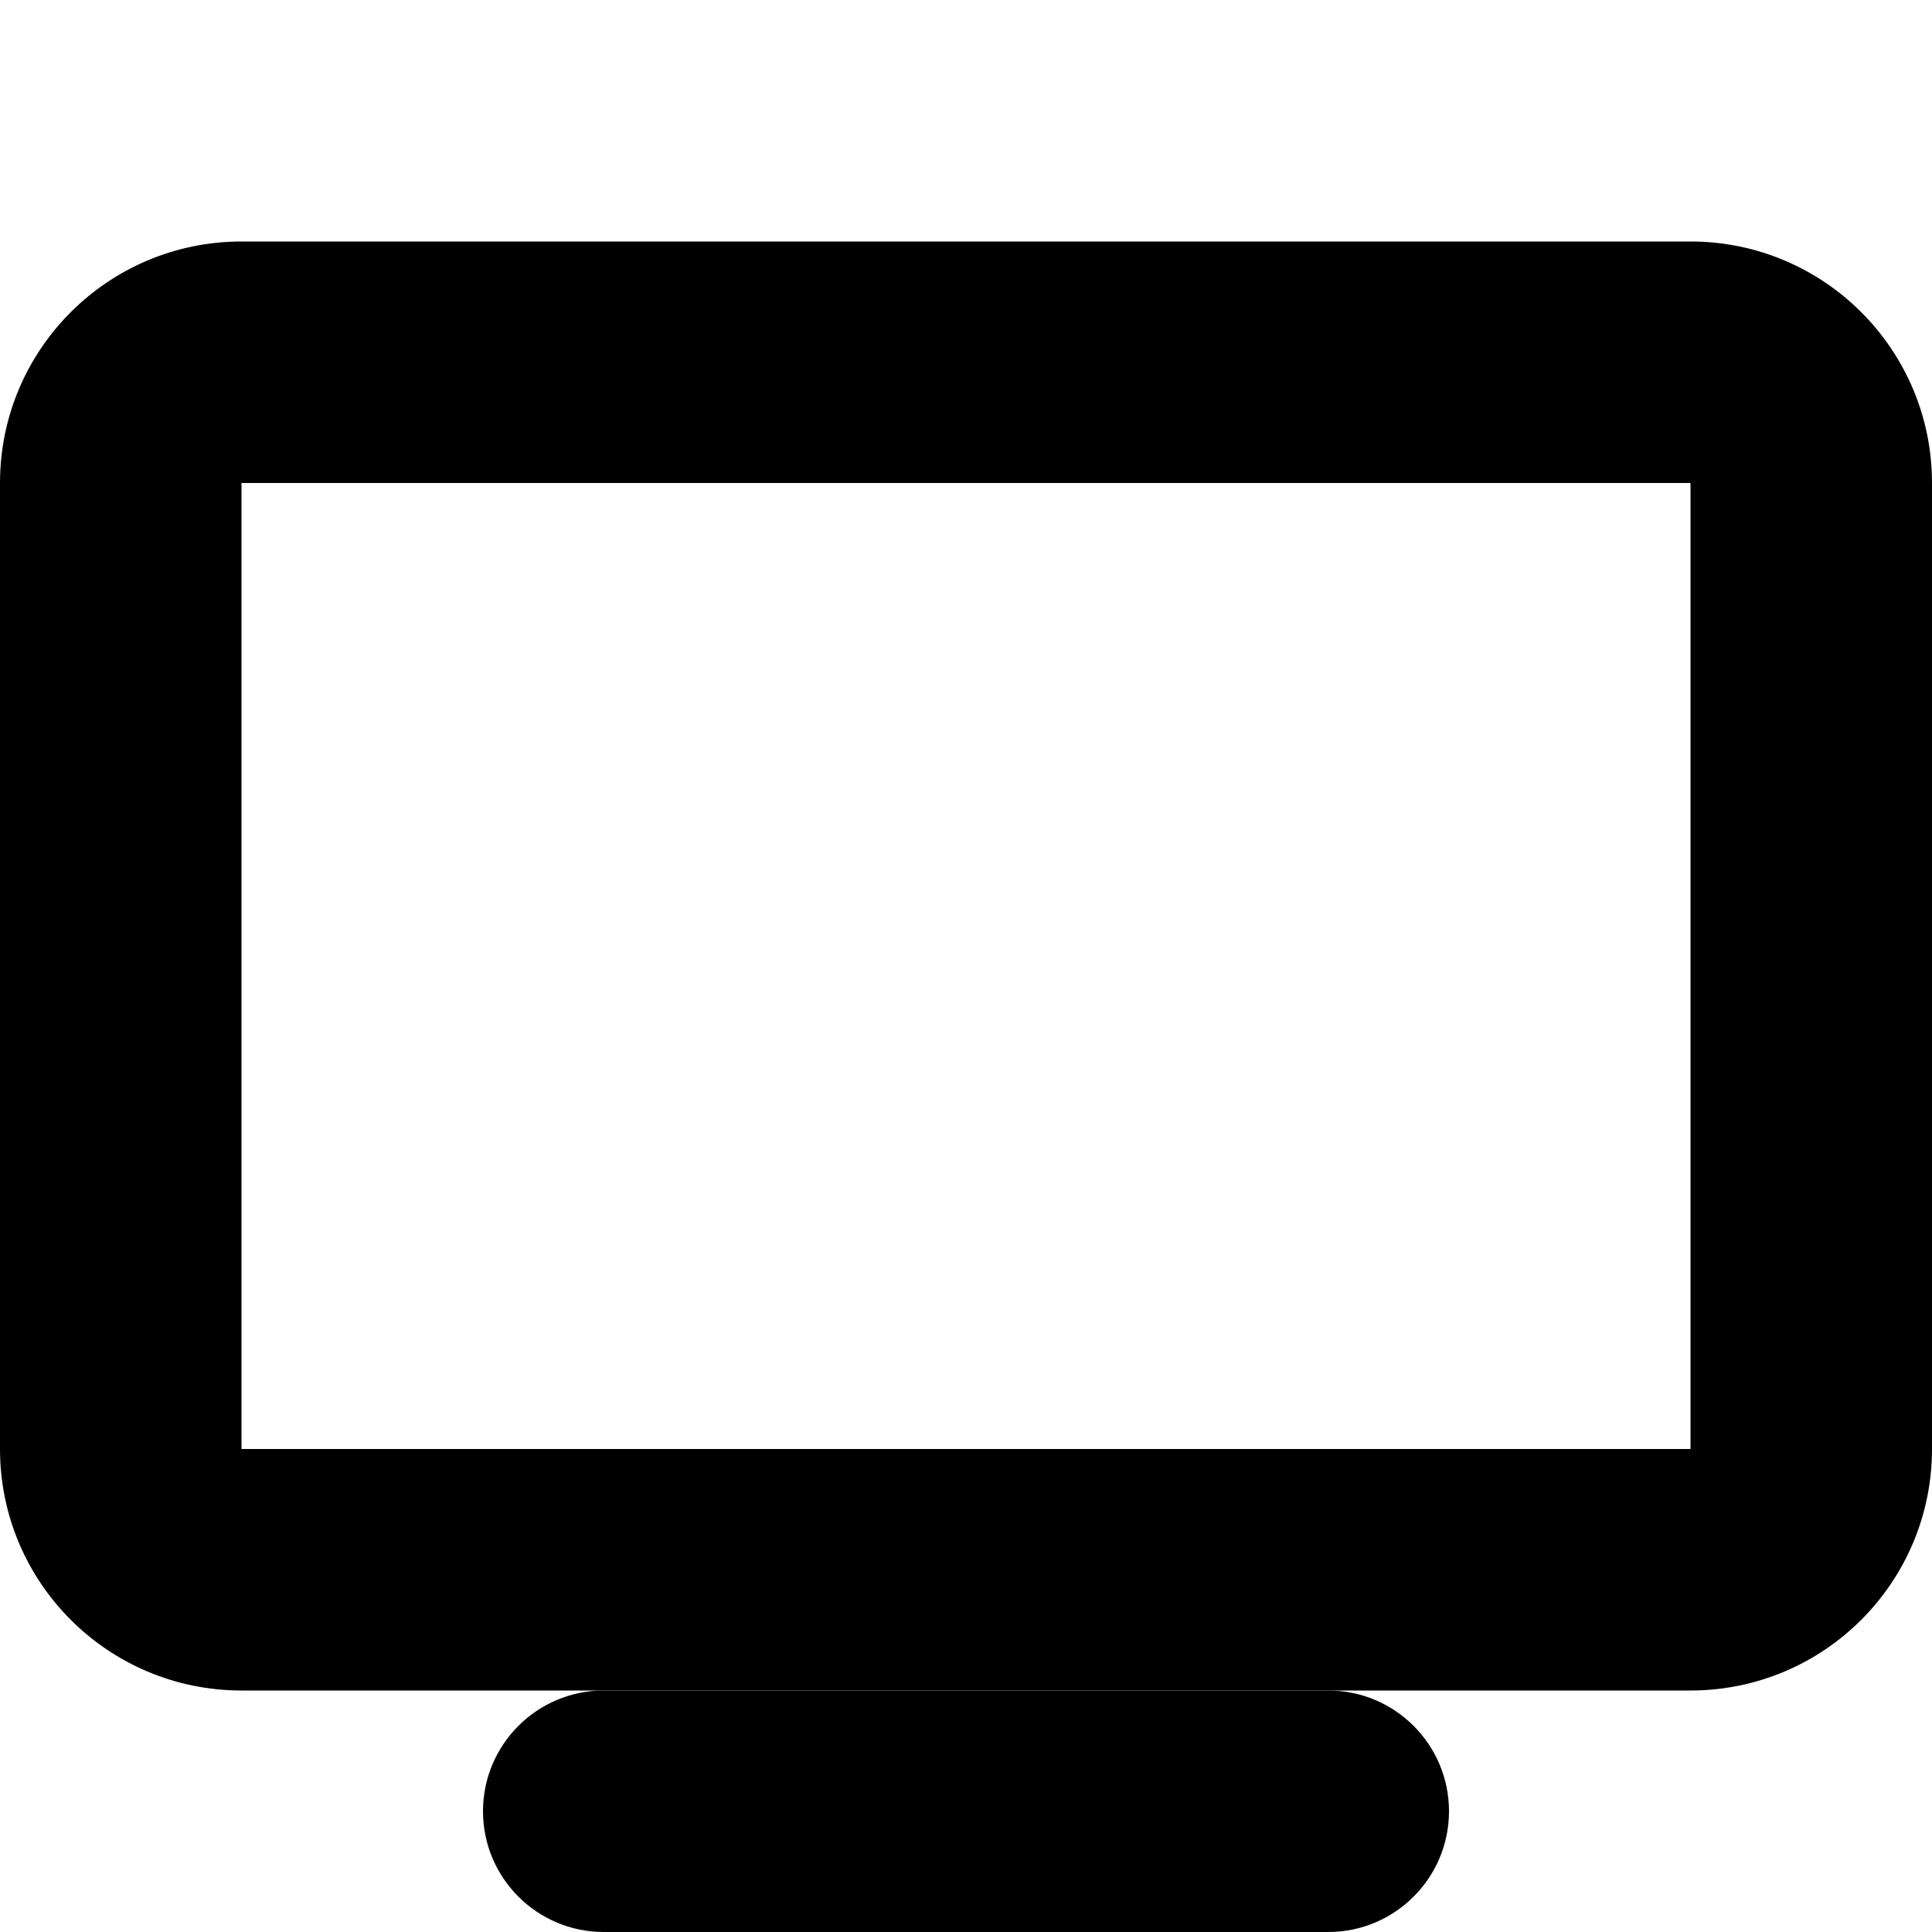
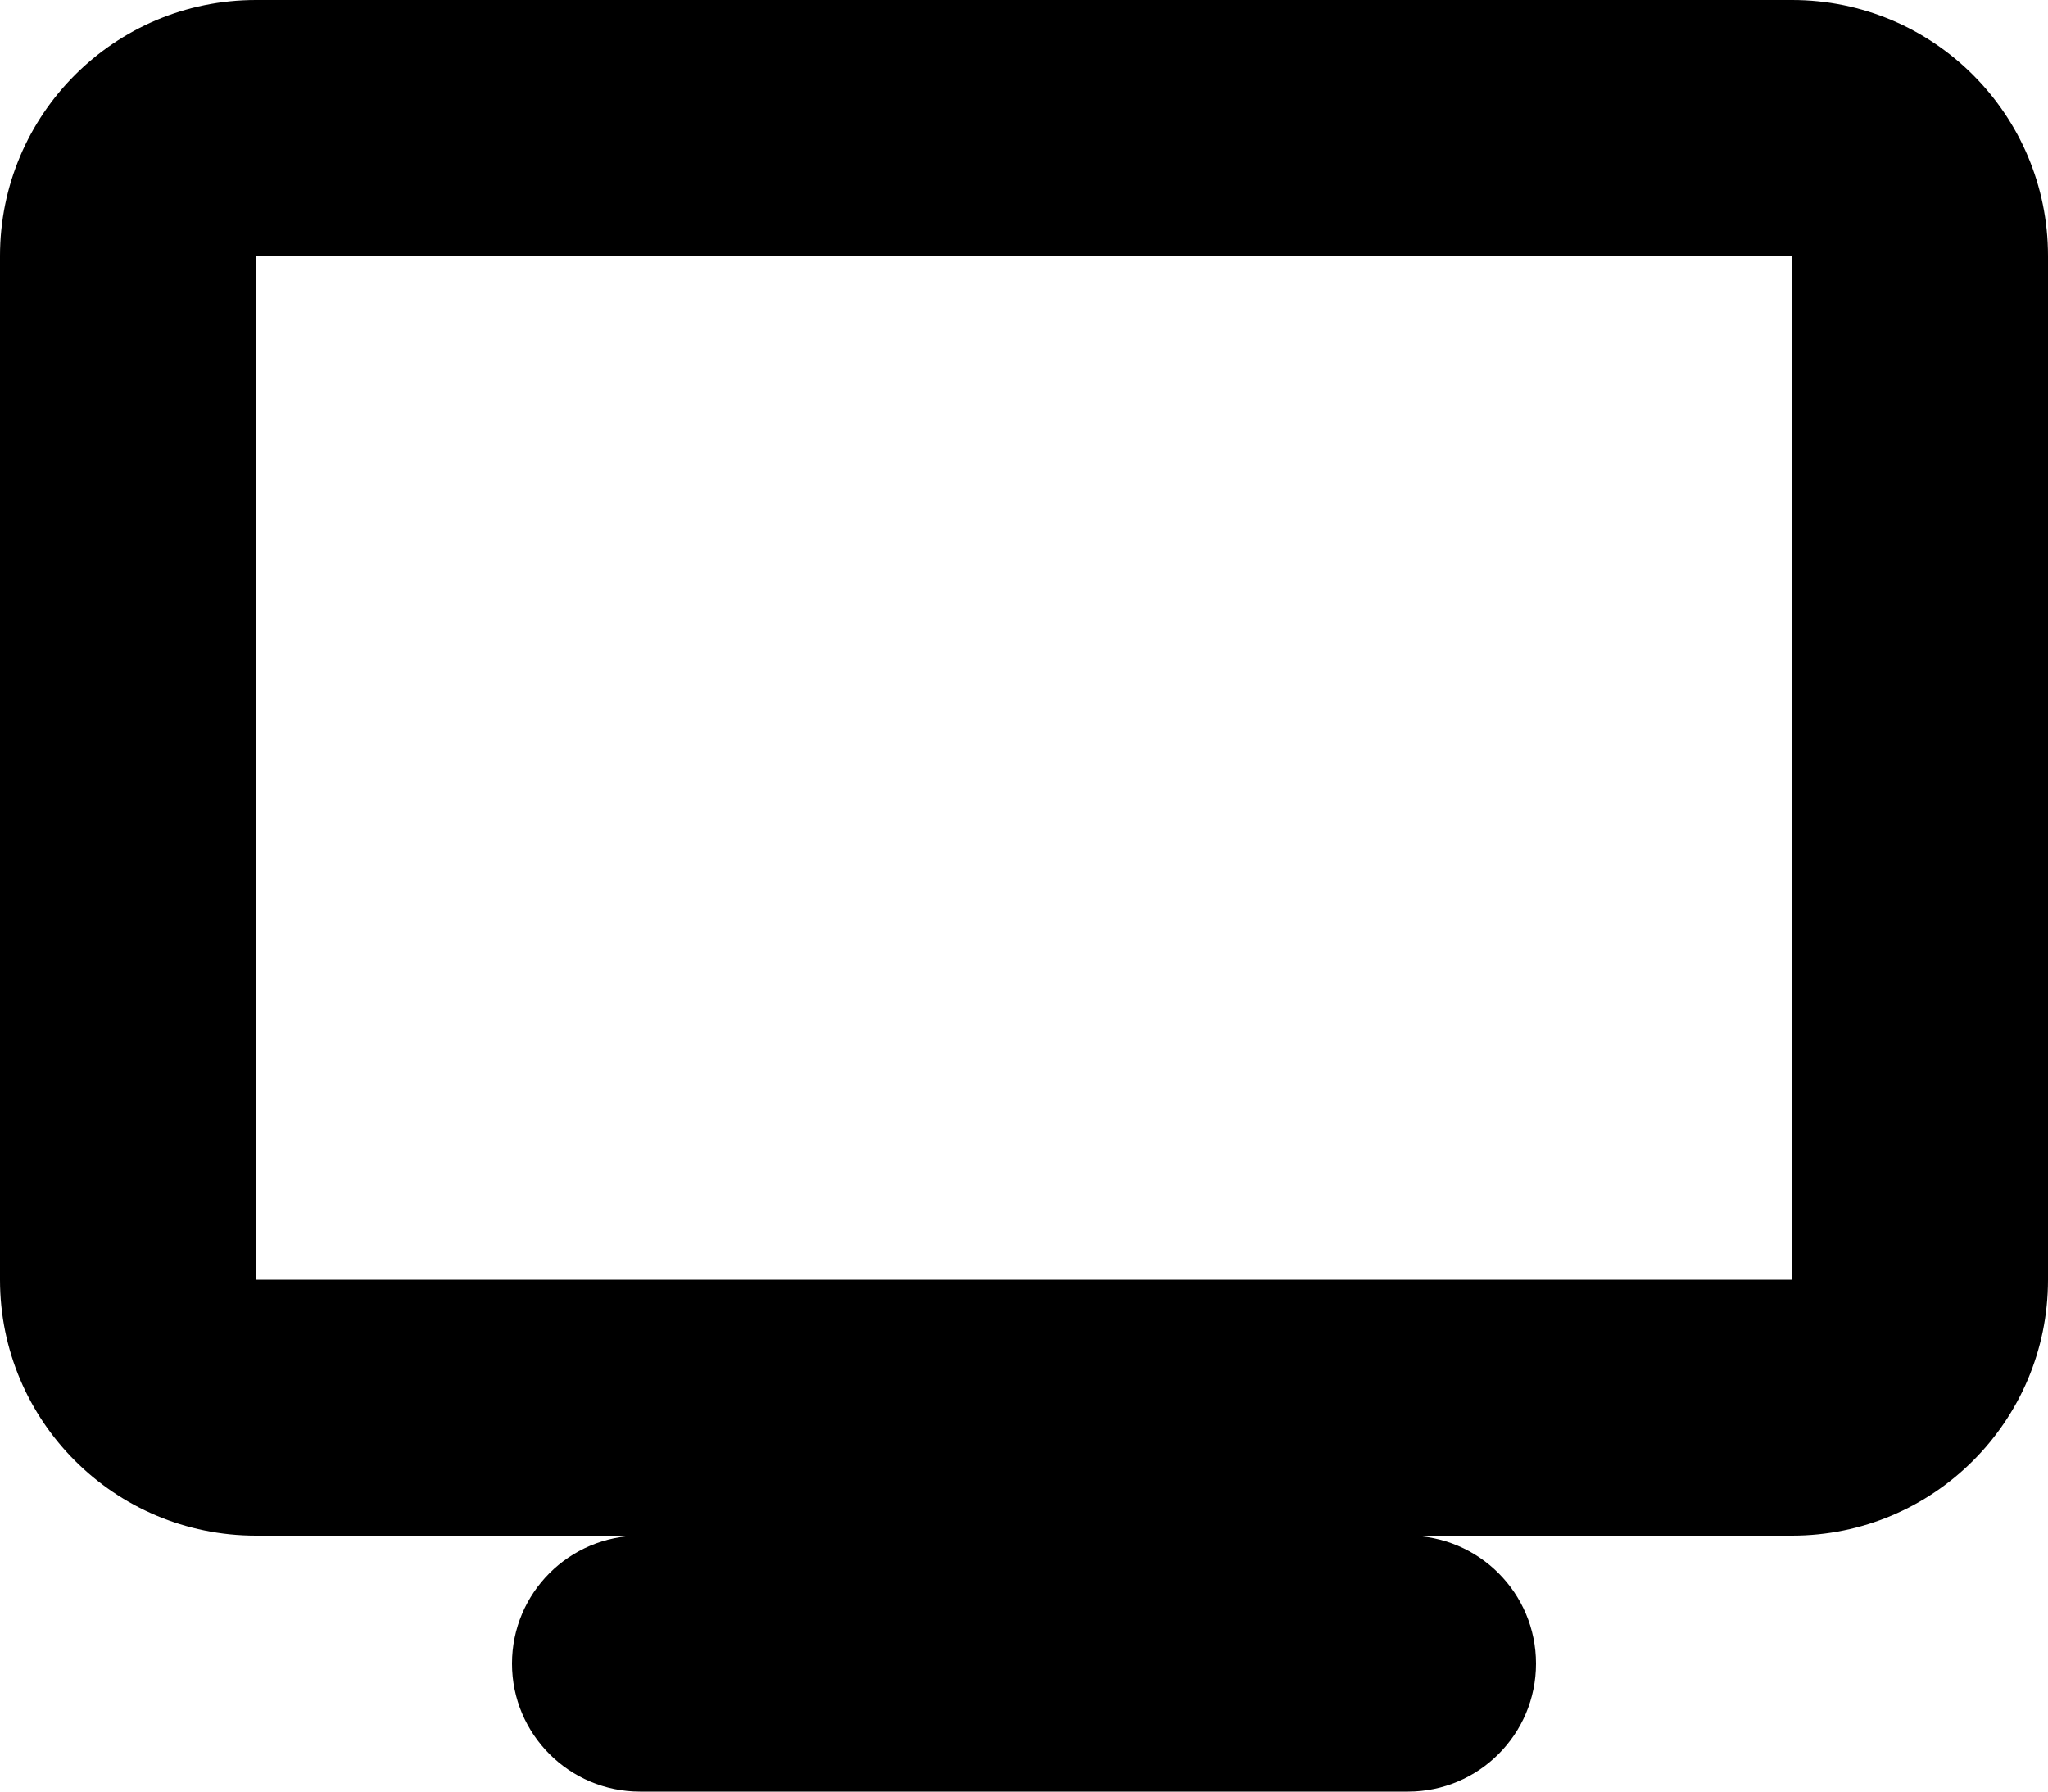
- <svg xmlns="http://www.w3.org/2000/svg" width="16" height="16" viewBox="0 0 16 16" fill="none">
-   <path fill-rule="evenodd" clip-rule="evenodd" d="M14 4H2V12H14V4ZM2 2C0.895 2 0 2.895 0 4V12C0 13.105 0.895 14 2 14H14C15.105 14 16 13.105 16 12V4C16 2.895 15.105 2 14 2H2Z" fill="black" />
-   <path d="M4 15C4 14.448 4.448 14 5 14H11C11.552 14 12 14.448 12 15C12 15.552 11.552 16 11 16H5C4.448 16 4 15.552 4 15Z" fill="black" />
+ <svg xmlns="http://www.w3.org/2000/svg" width="16px" height="14px" viewBox="0 0 16 14" version="1.1">
+   <g id="Discourse" stroke="none" stroke-width="1" fill="none" fill-rule="evenodd">
+     <g id="Artboard" transform="translate(-199, -113)" fill="#000000">
+       <g id="tv" transform="translate(199, 113)">
+         <path d="M14,2 L2,2 L2,10 L14,10 L14,2 Z M2,0 C0.895,0 0,0.895 0,2 L0,10 C0,11.105 0.895,12 2,12 L14,12 C15.105,12 16,11.105 16,10 L16,2 C16,0.895 15.105,0 14,0 L2,0 Z" id="Shape" />
+         <path d="M4,13 C4,12.448 4.448,12 5,12 L11,12 C11.552,12 12,12.448 12,13 C12,13.552 11.552,14 11,14 L5,14 C4.448,14 4,13.552 4,13 Z" id="Path" fill-rule="nonzero" />
+       </g>
+     </g>
+   </g>
</svg>
